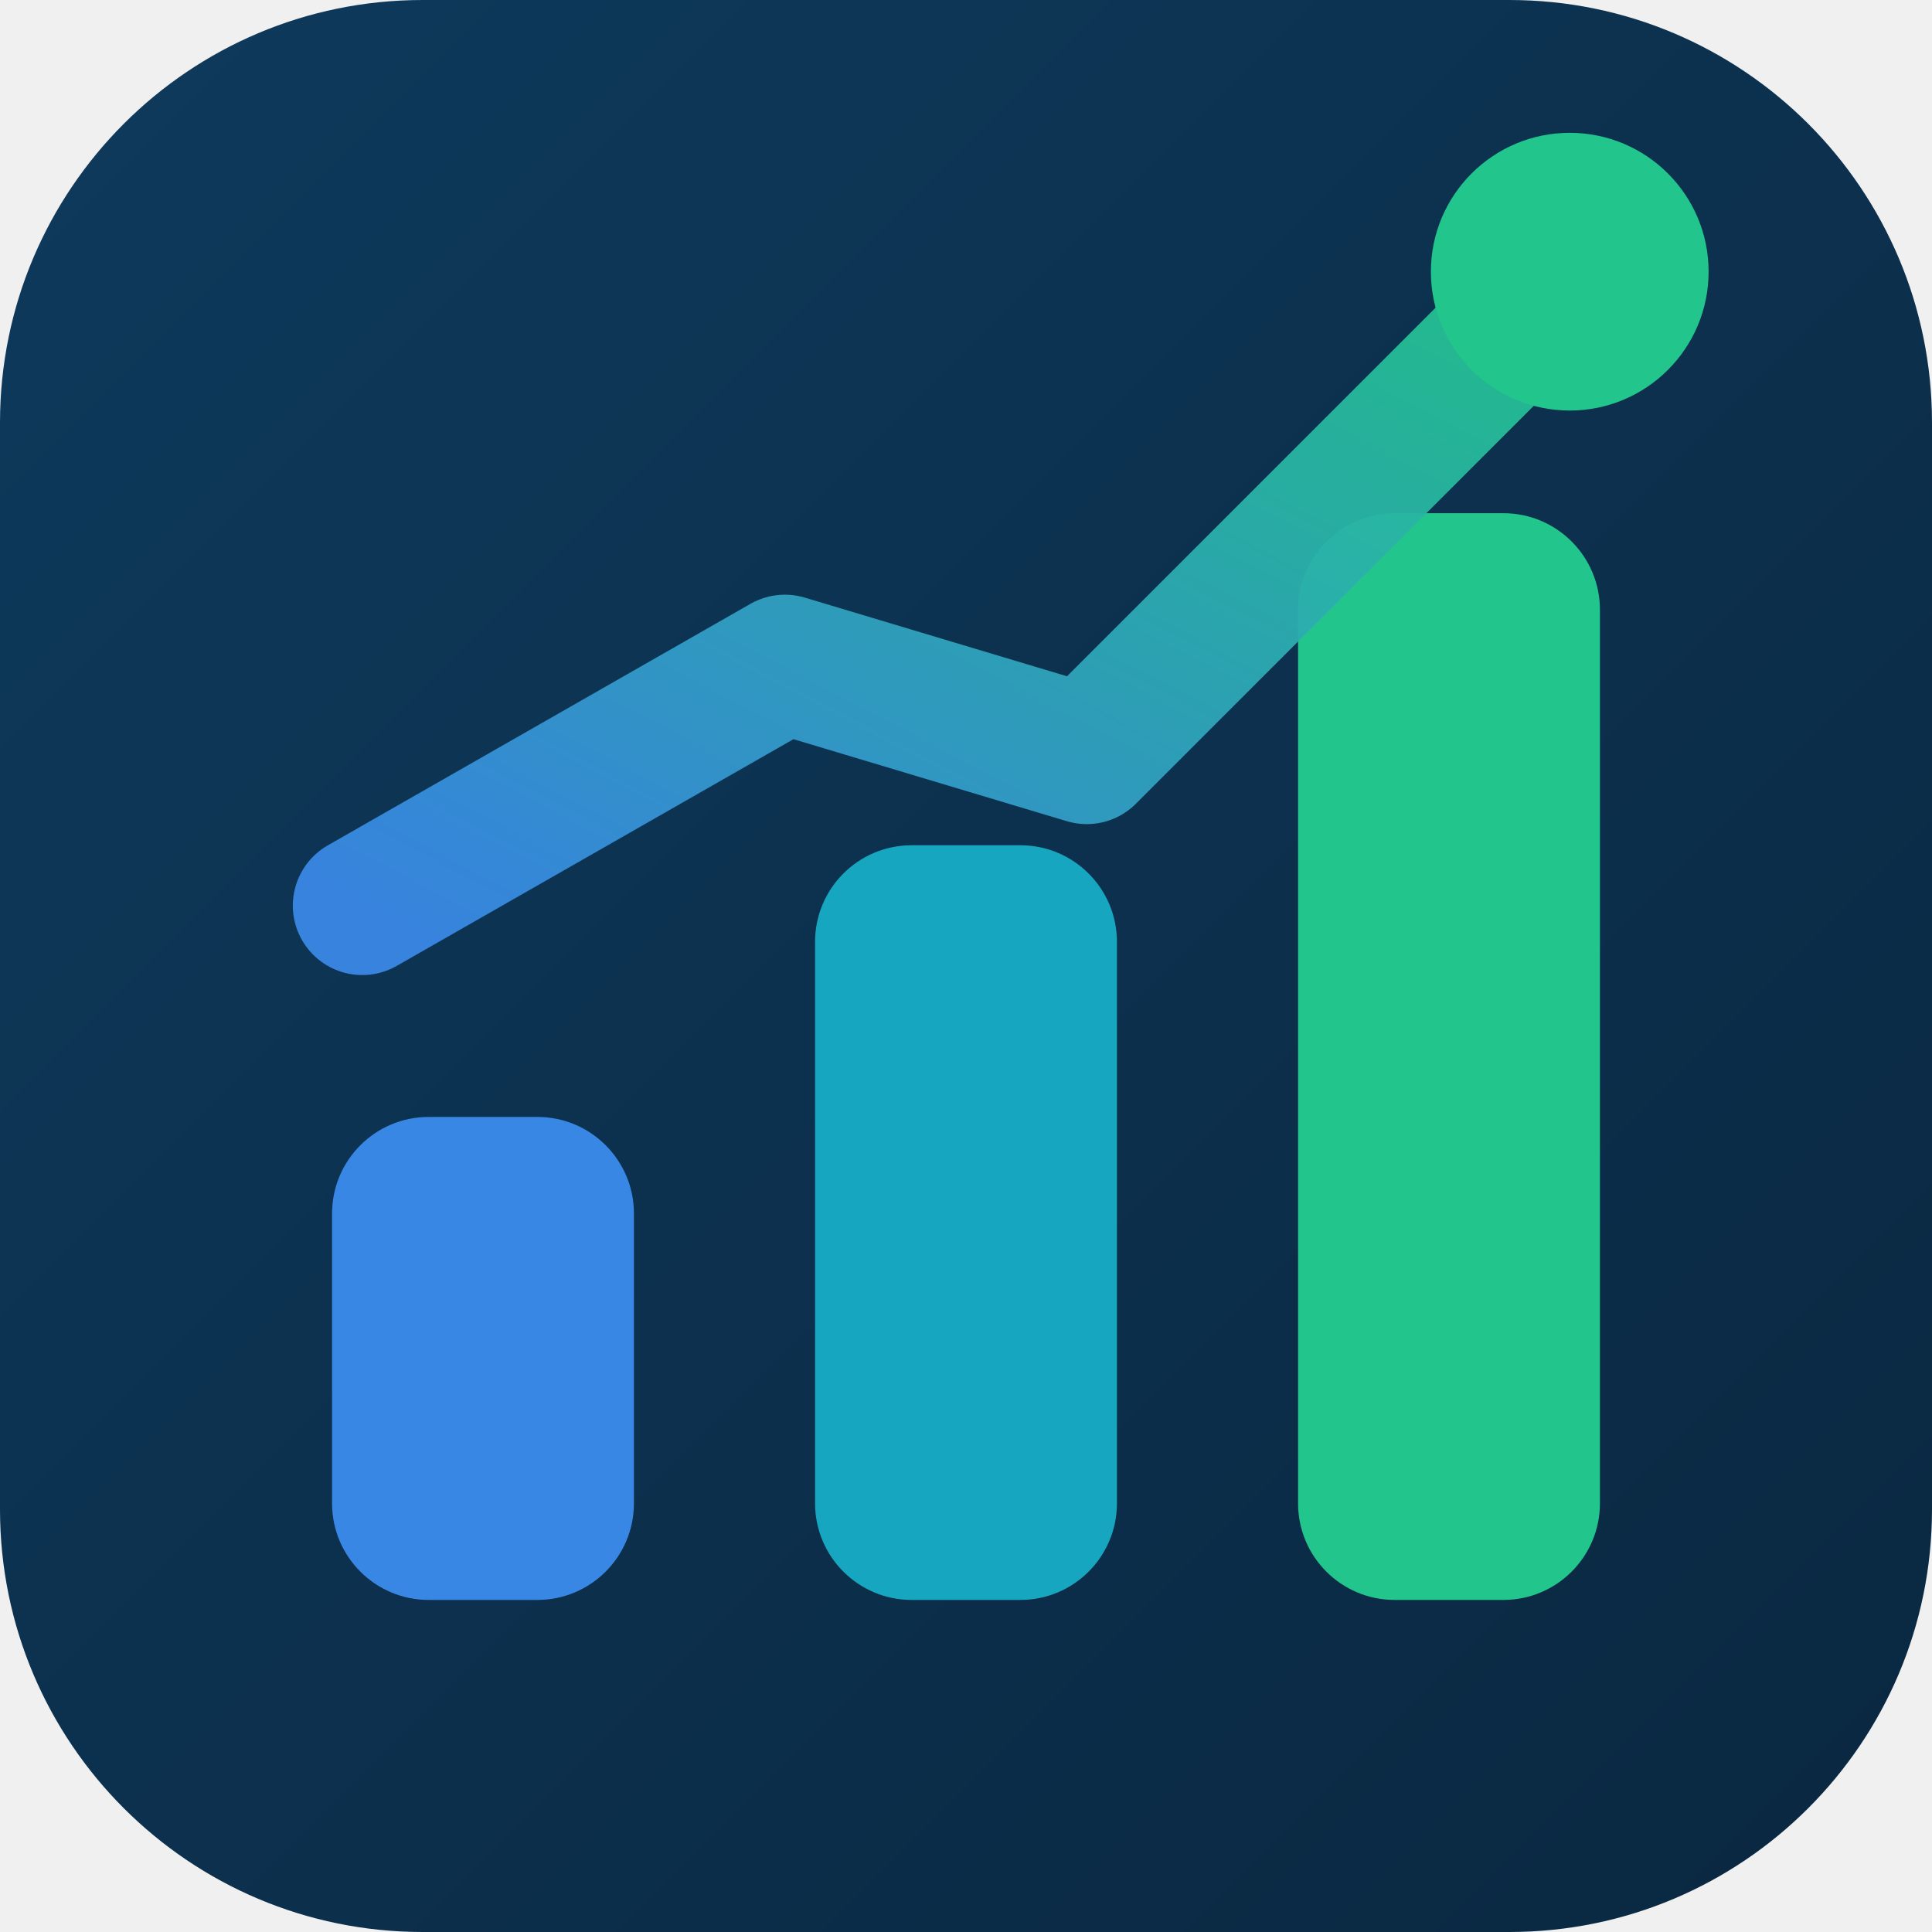
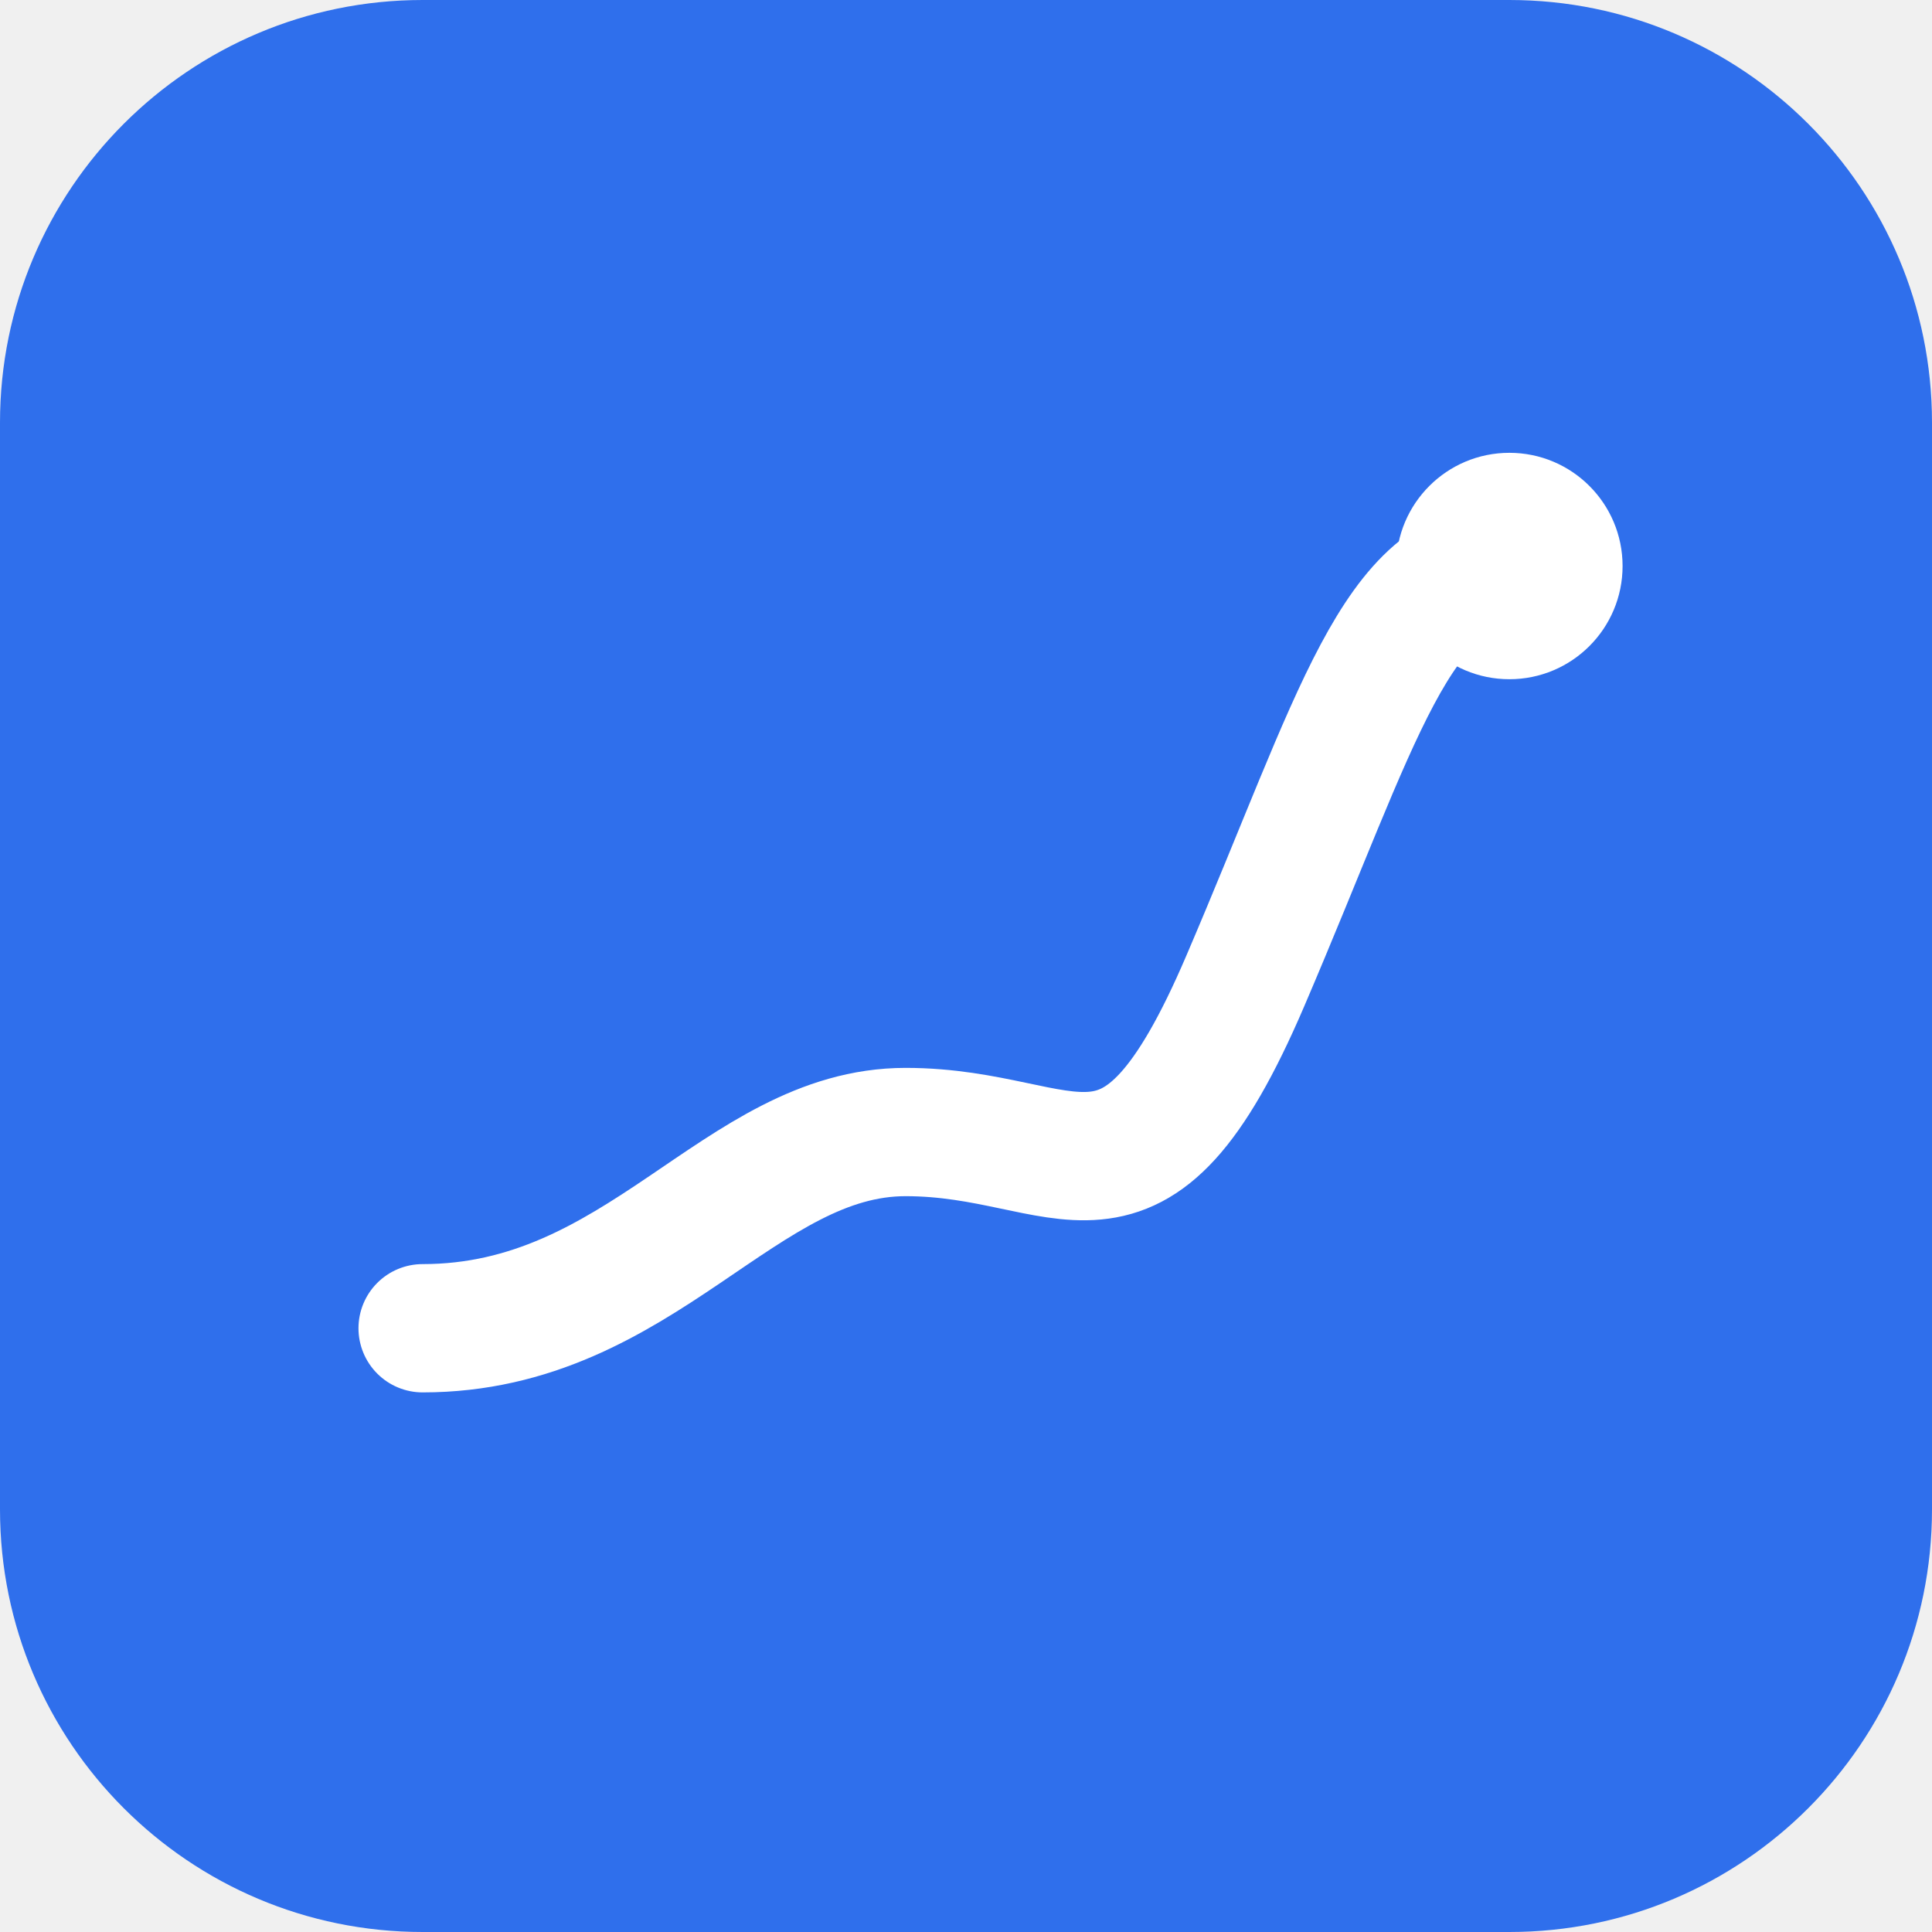
- <svg xmlns="http://www.w3.org/2000/svg" viewBox="0 0 64 64" width="64" height="64">
-   <defs>
-     <linearGradient id="bg" x1="0" y1="0" x2="1" y2="1">
-       <stop offset="0" stop-color="#0e3a5c" />
-       <stop offset="1" stop-color="#0a2740" />
-     </linearGradient>
-     <linearGradient id="arc" x1="0" y1="1" x2="1" y2="0">
-       <stop offset="0" stop-color="#3987e5" />
-       <stop offset="1" stop-color="#22c58b" />
-     </linearGradient>
-   </defs>
-   <rect width="64" height="64" rx="14" fill="url(#bg)" />
-   <rect x="11" y="37" width="10" height="16" rx="3.2" fill="#3987e5" />
-   <rect x="27" y="28" width="10" height="25" rx="3.2" fill="#17a6c0" />
-   <rect x="43" y="17" width="10" height="36" rx="3.2" fill="#22c58b" />
-   <path d="M12 30 L26 22 L36 25 L52 9" fill="none" stroke="url(#arc)" stroke-width="4.6" stroke-linecap="round" stroke-linejoin="round" opacity=".95" />
-   <circle cx="52" cy="9" r="4.6" fill="#22c58b" />
+ <svg xmlns="http://www.w3.org/2000/svg" viewBox="0 0 512 512" width="512" height="512">
+   <rect width="512" height="512" rx="112" fill="#2f6fec" />
+   <path d="M112 352 C 170 352, 196 300, 240 300 S 300 330, 330 260 S 370 150, 400 150" fill="none" stroke="#fff" stroke-width="34" stroke-linecap="round" stroke-linejoin="round" />
+   <circle cx="400" cy="150" r="30" fill="#fff" />
</svg>
